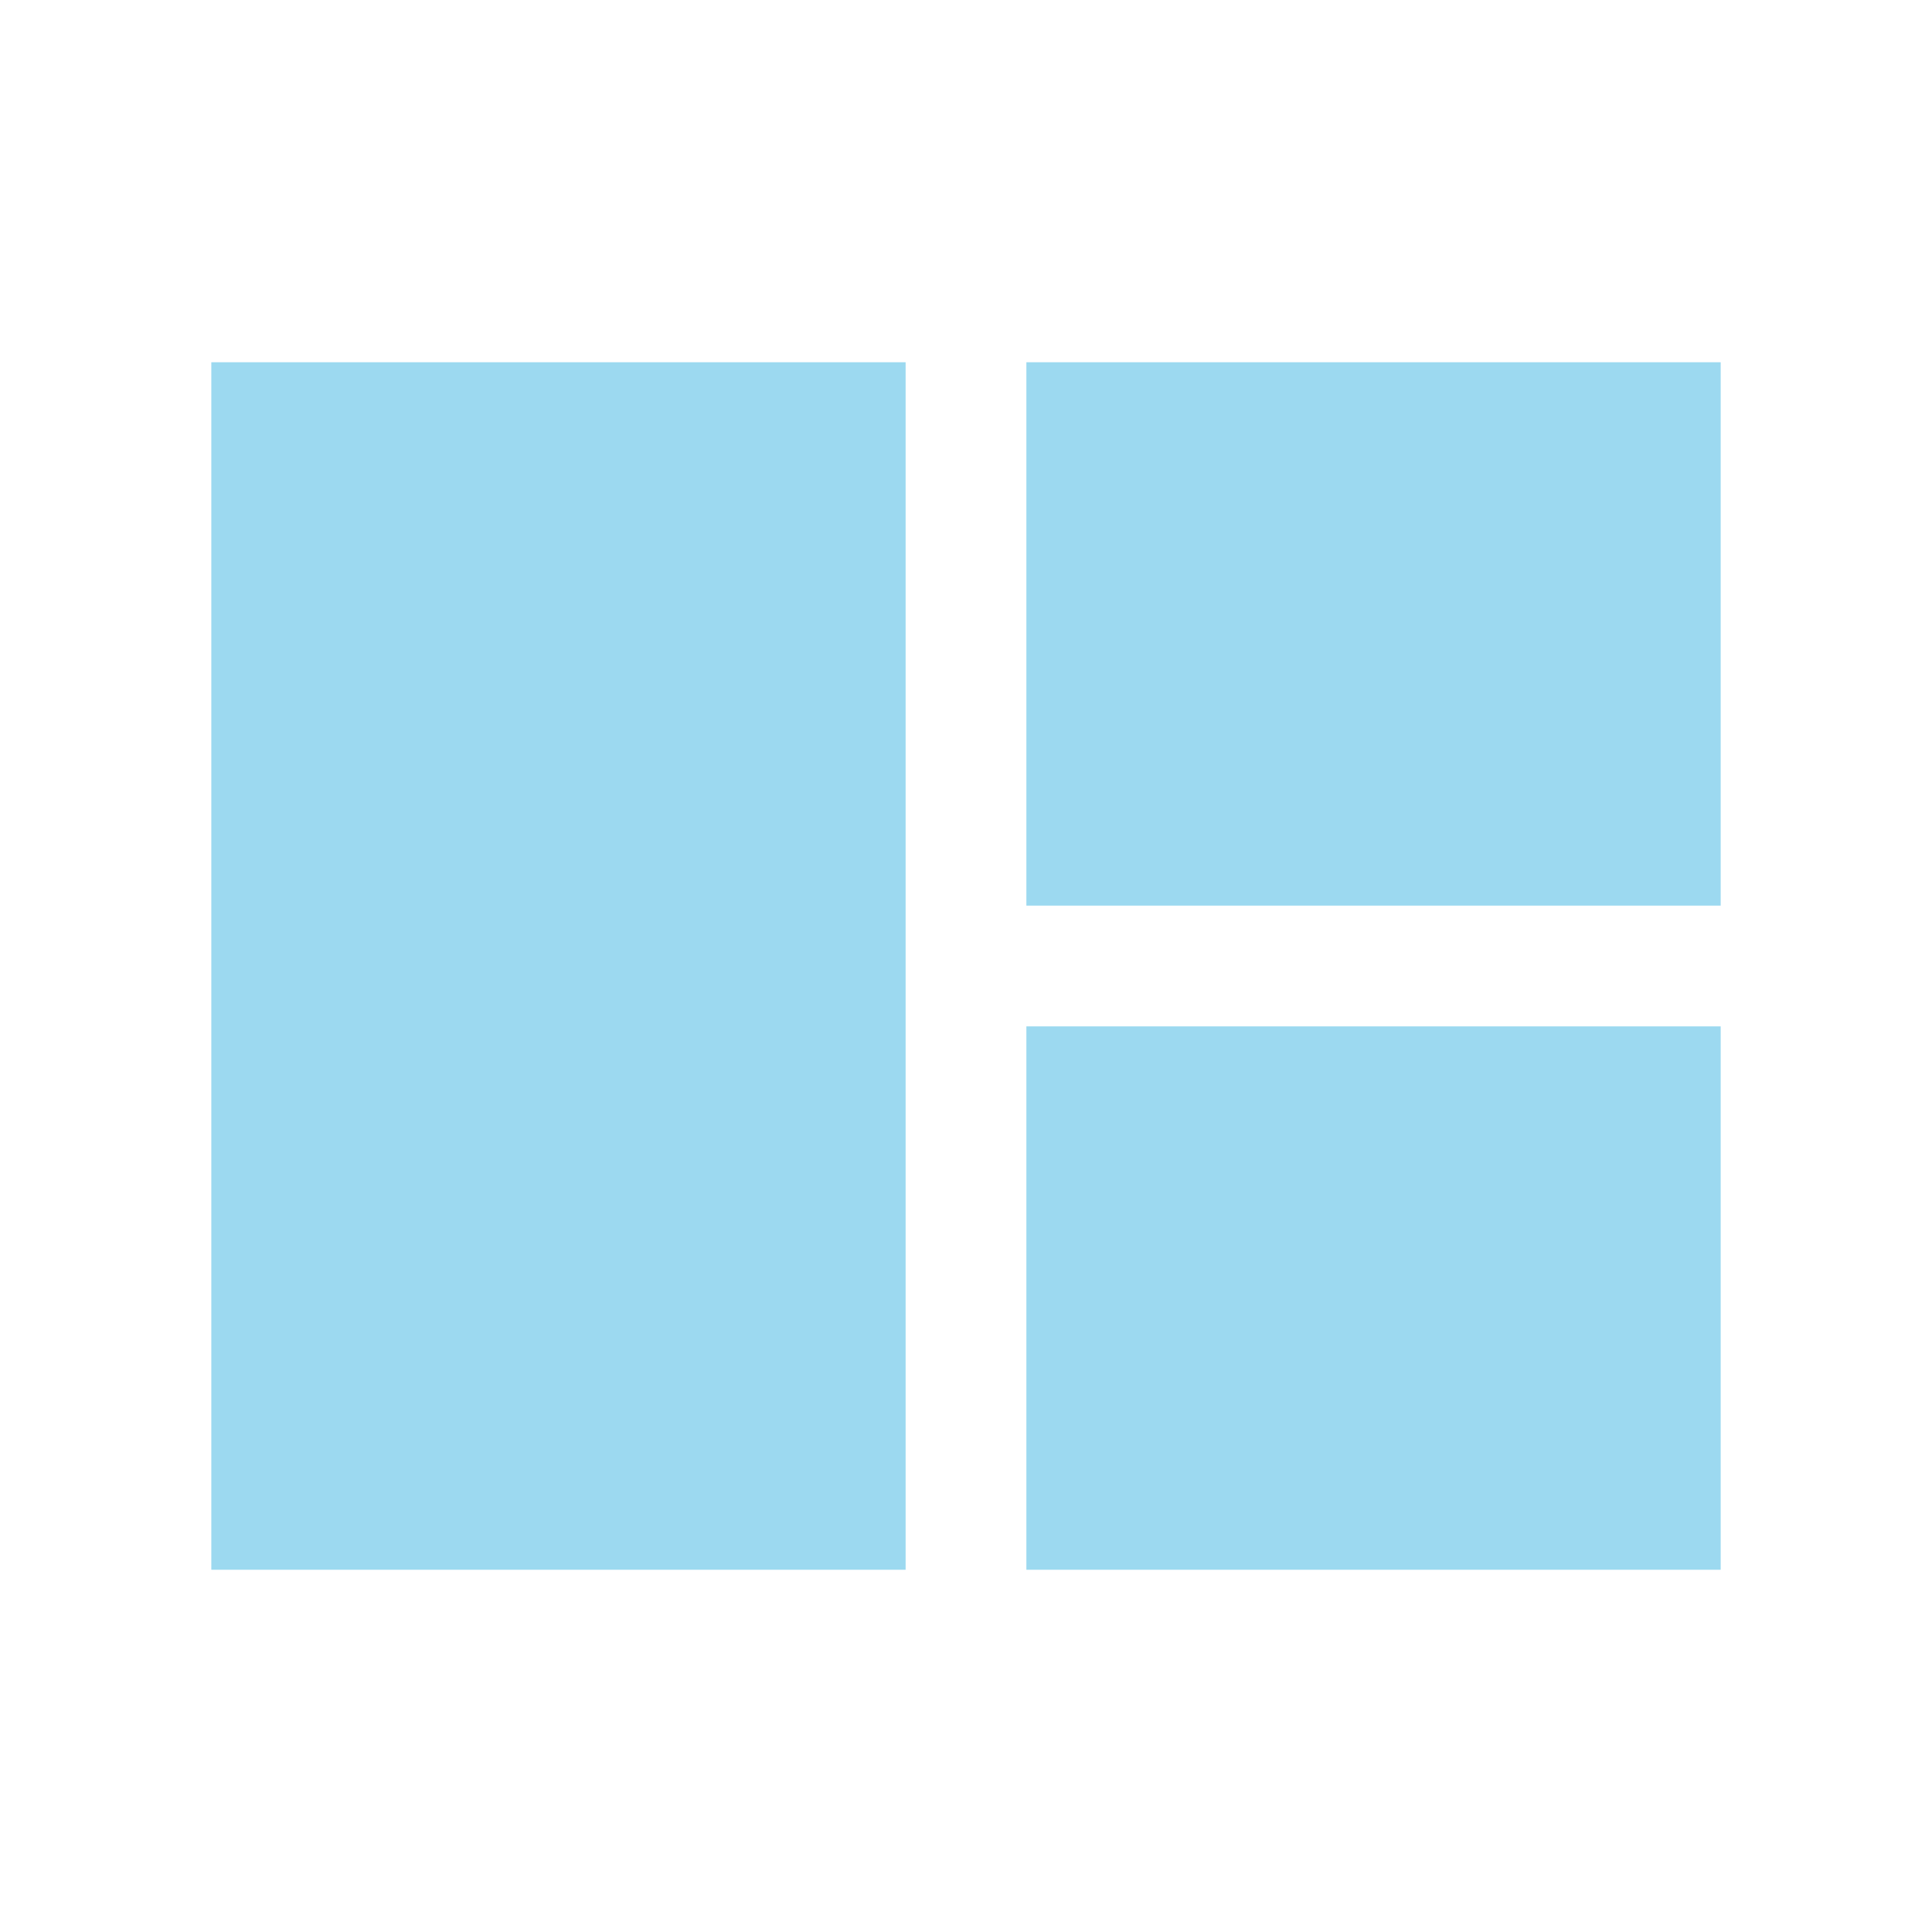
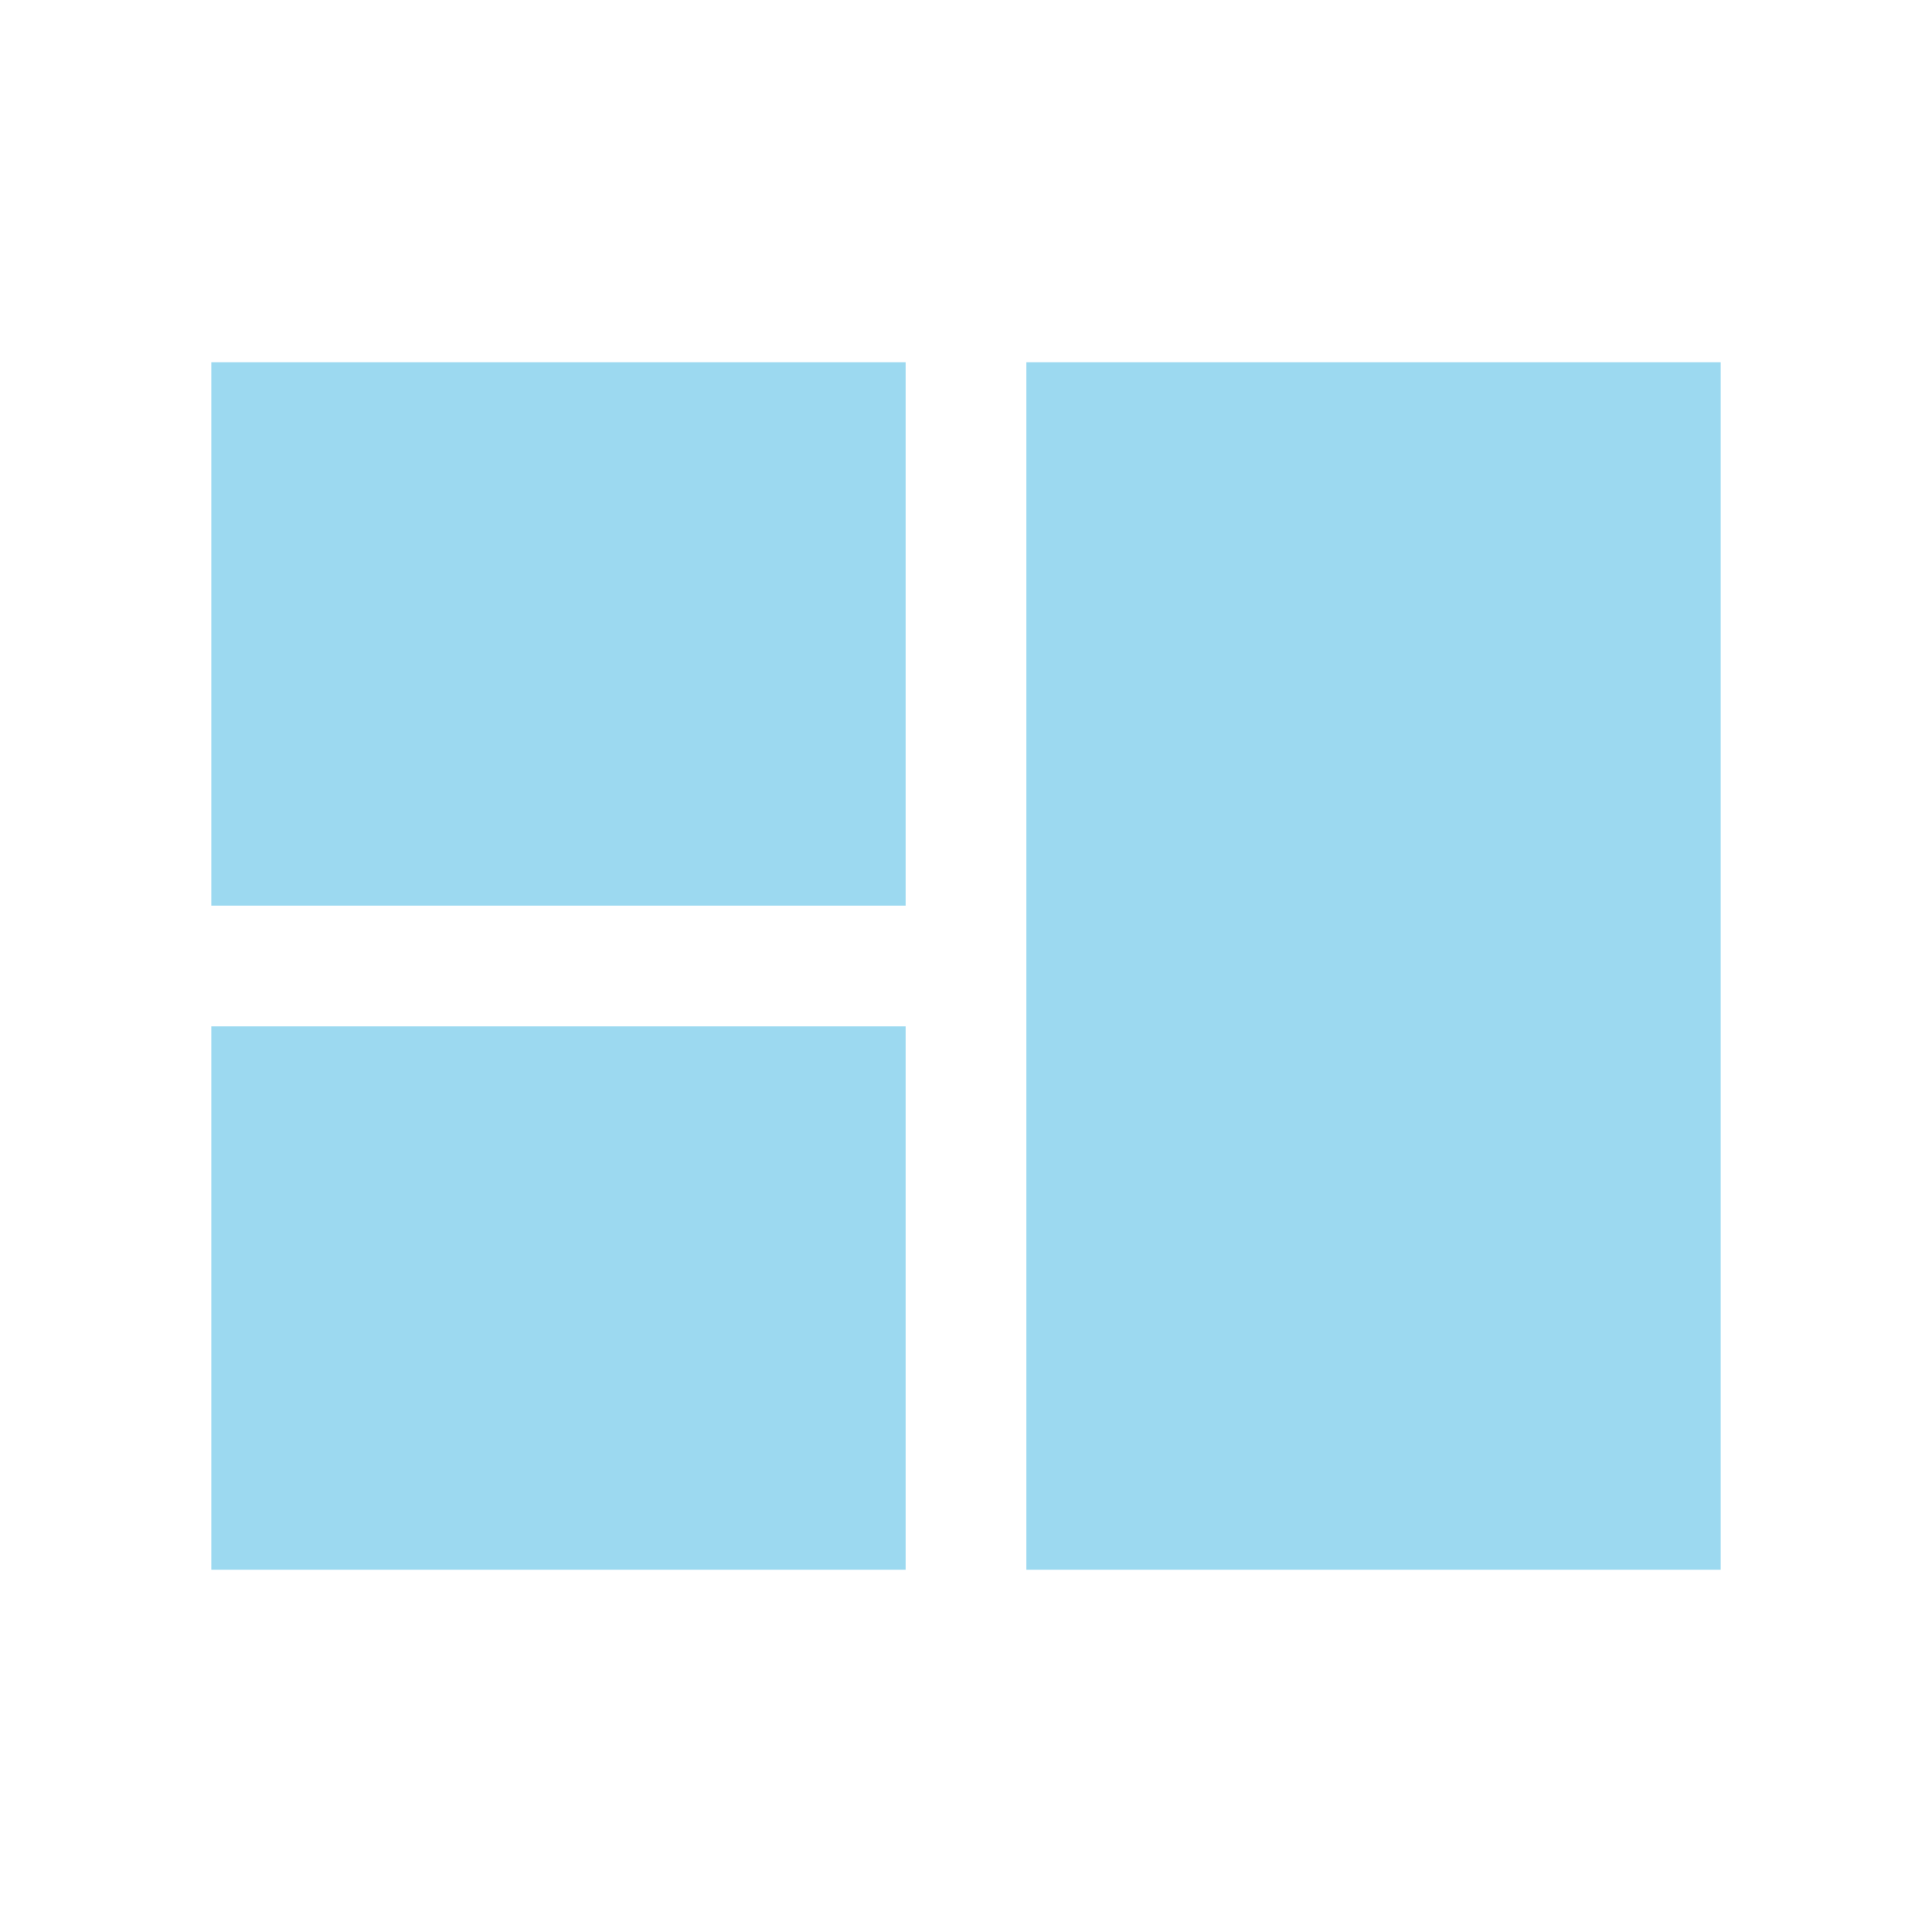
- <svg xmlns="http://www.w3.org/2000/svg" version="1.1" width="64" height="64" id="tileleft">
+ <svg xmlns="http://www.w3.org/2000/svg" version="1.1" width="64" height="64" id="tileright">
  <g id="icon" style="fill: #9cd9f0;">
-     <rect x="7" y="12" width="23" height="40" />
-     <rect x="34" y="34" width="23" height="18" />
-     <rect x="34" y="12" width="23" height="18" />
+     <rect x="7" y="34" width="23" height="18" />
+     <rect x="7" y="12" width="23" height="18" />
+     <rect x="34" y="12" width="23" height="40" />
  </g>
</svg>
